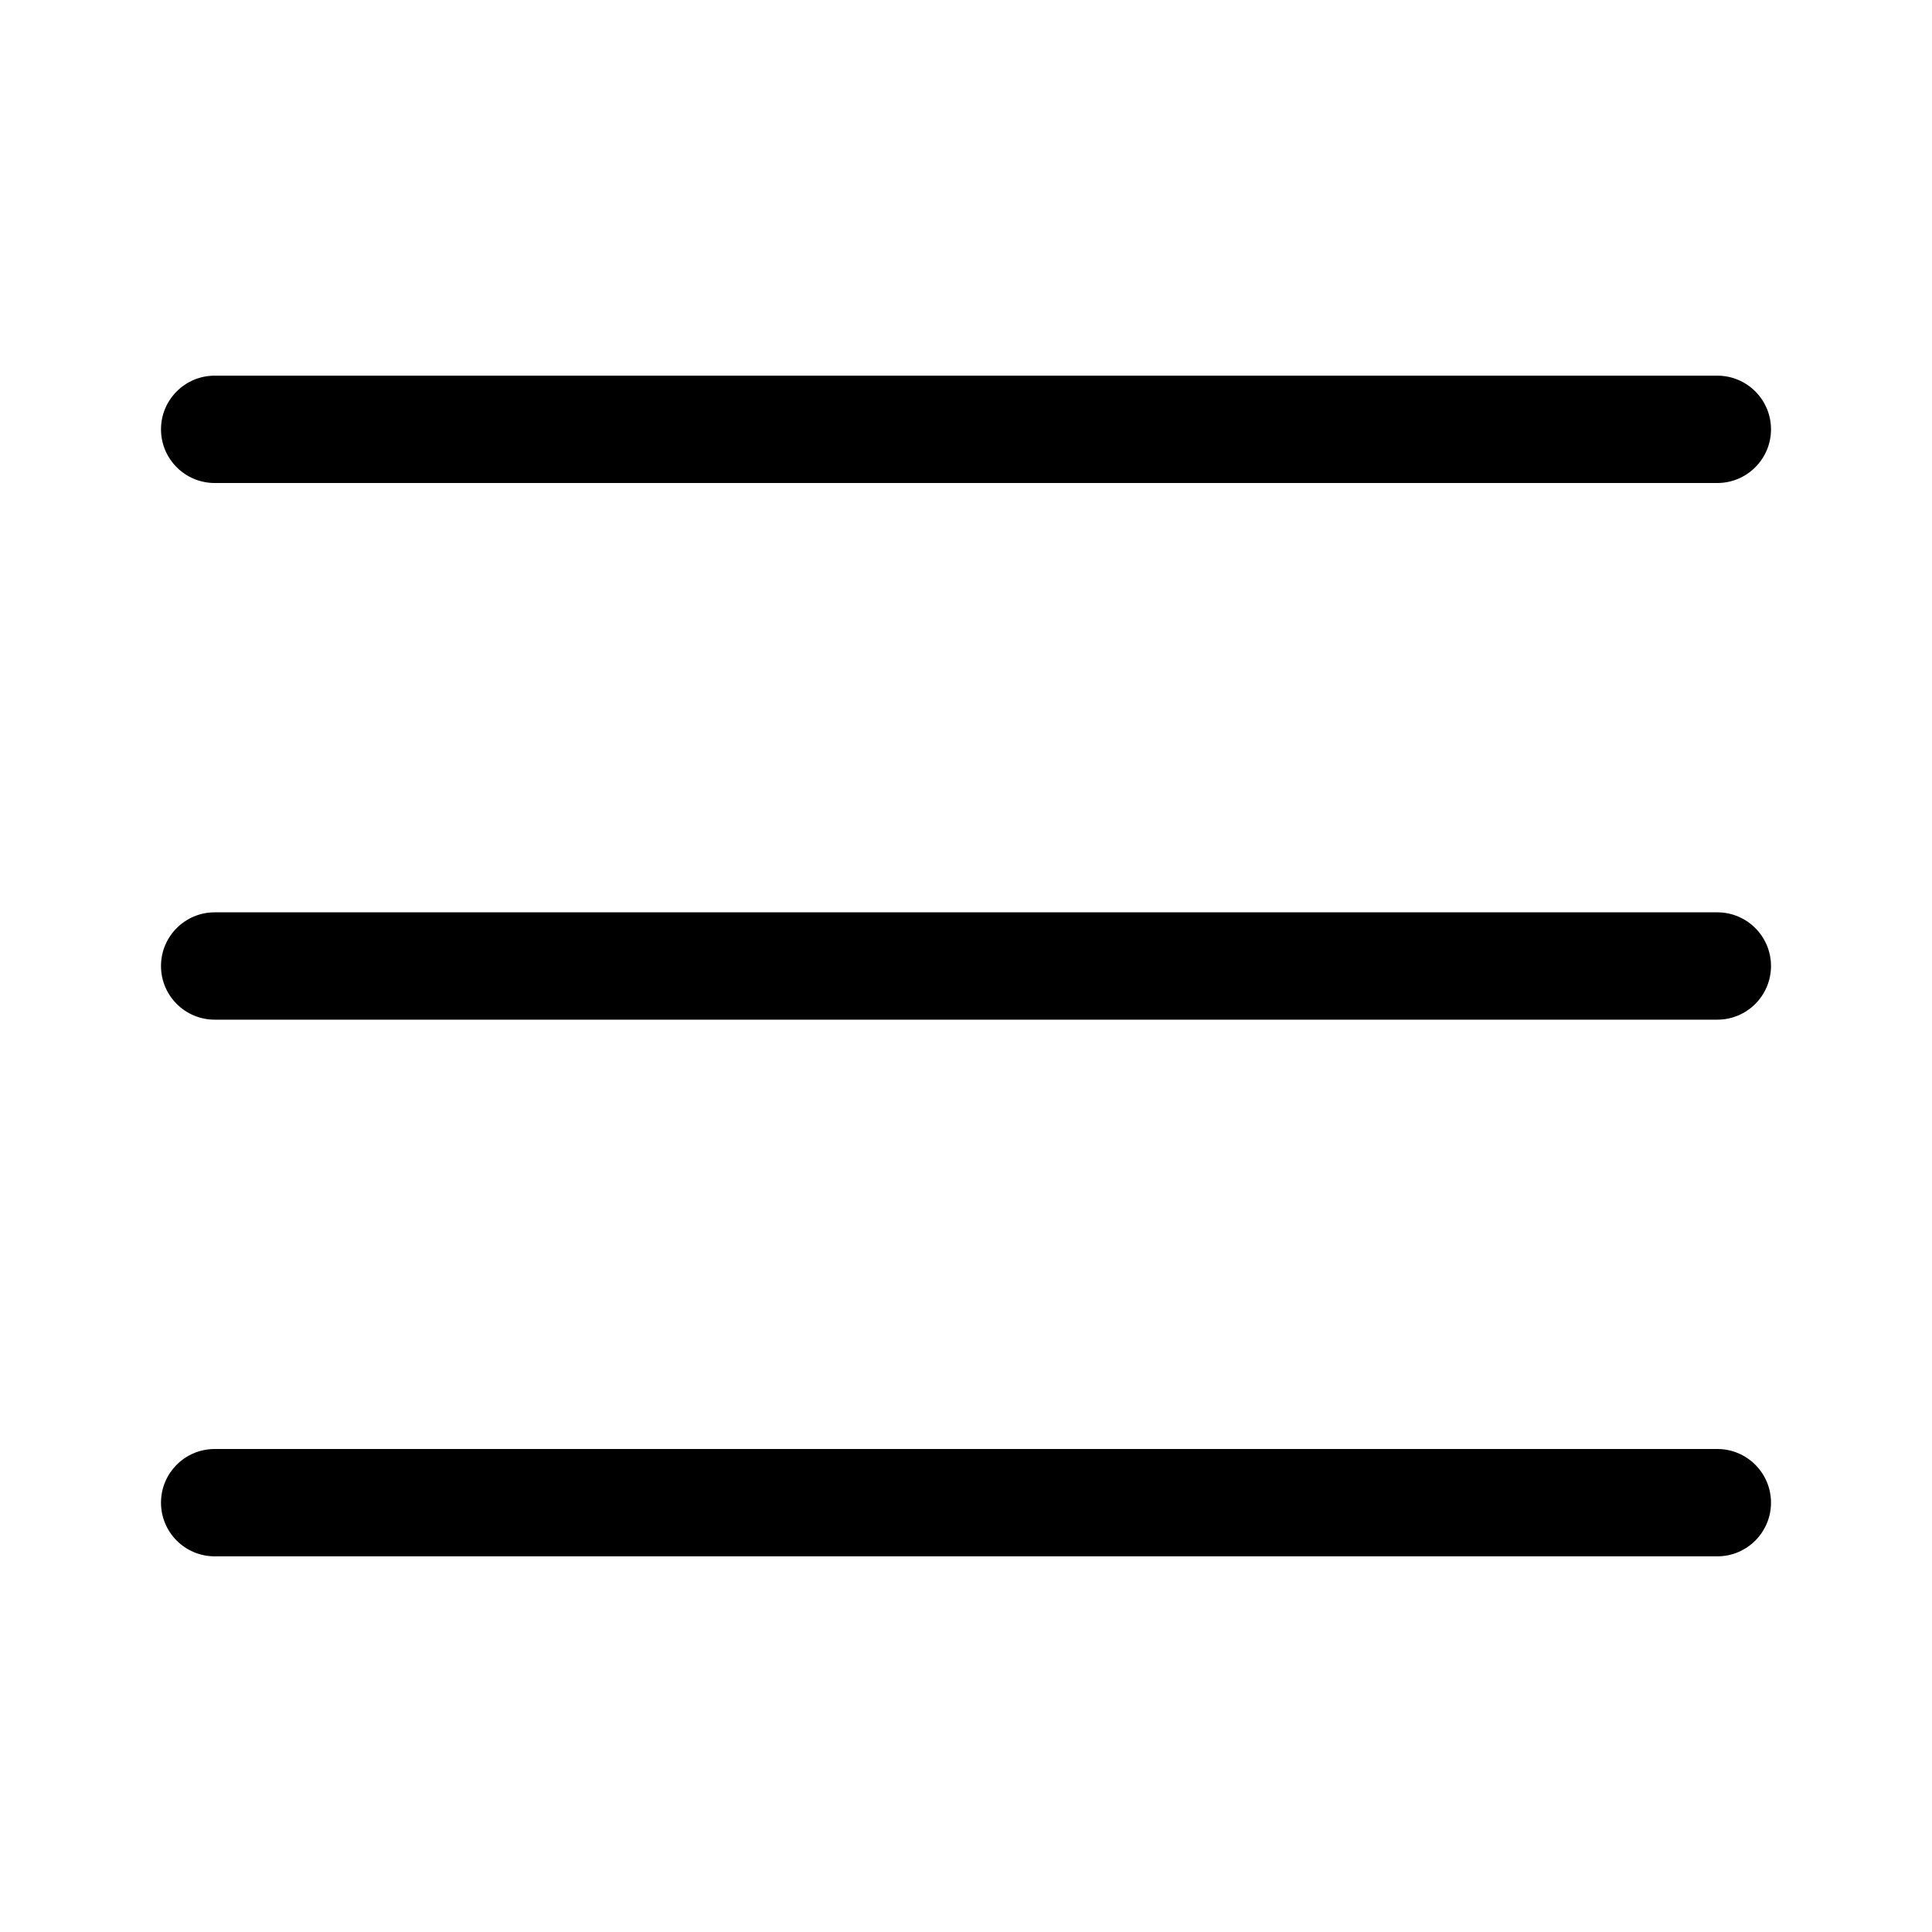
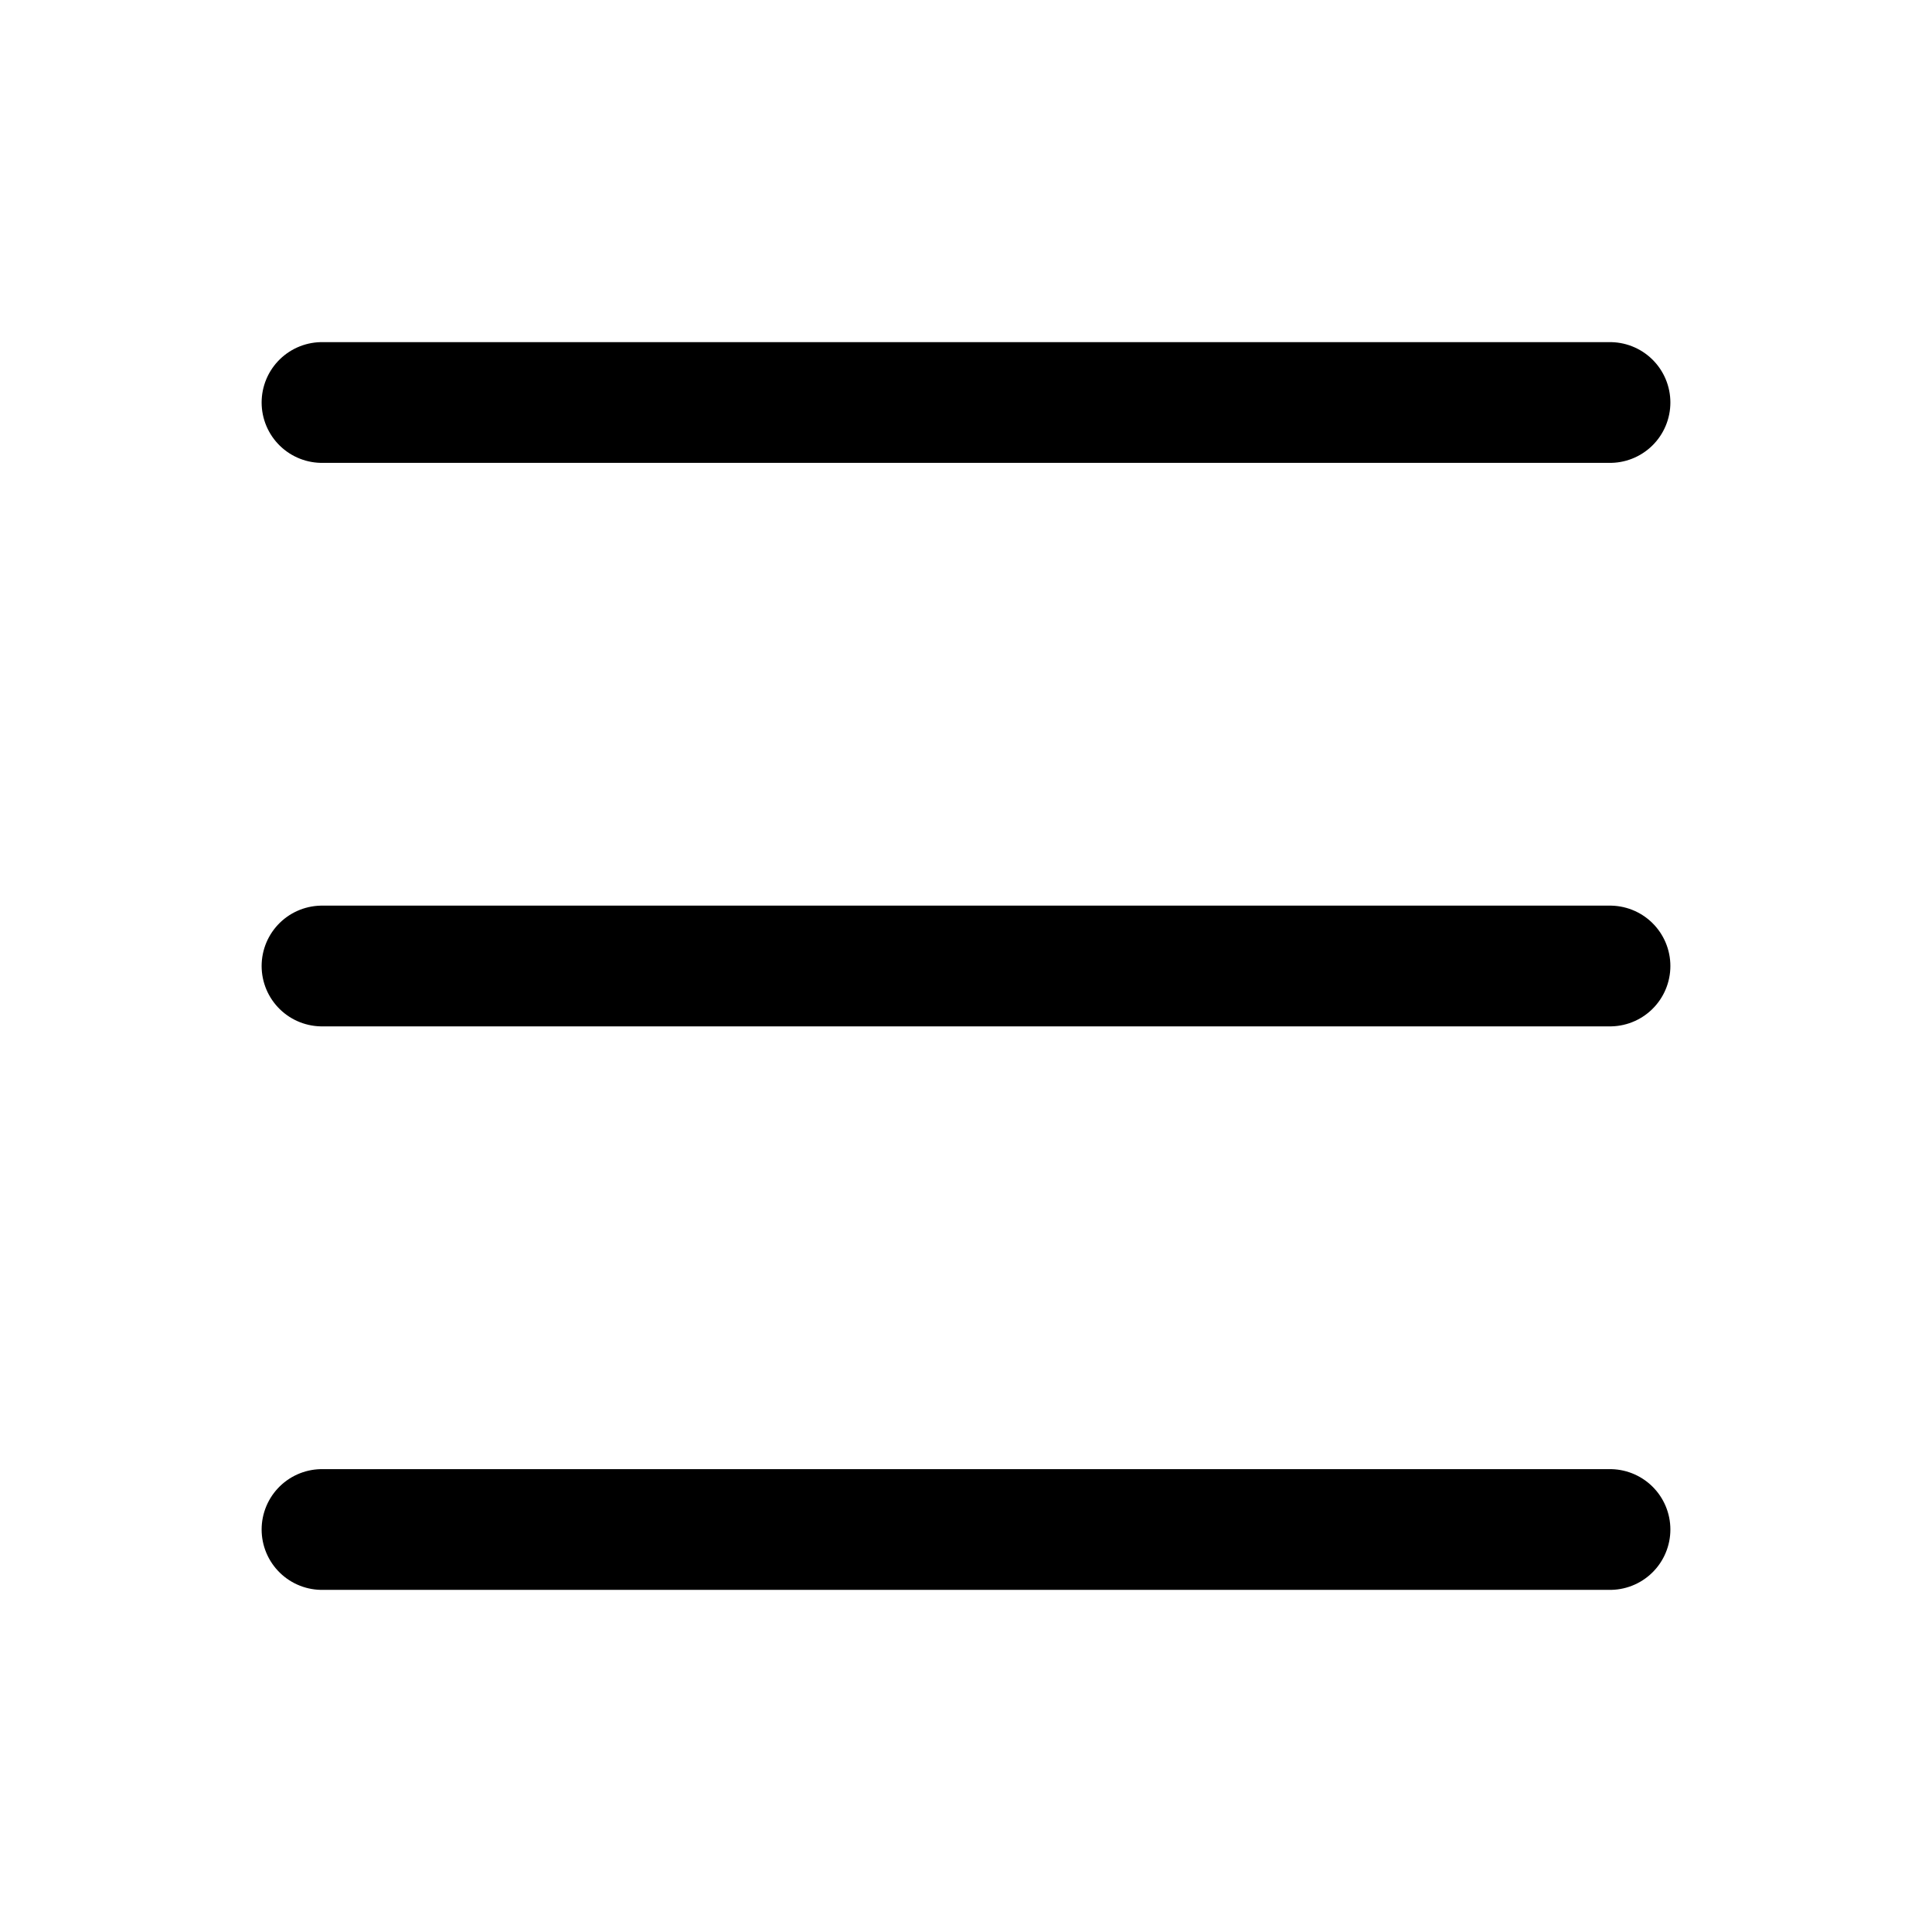
- <svg xmlns="http://www.w3.org/2000/svg" viewBox="0 0 36 36" width="36" height="36">
-   <path d="M32 9H4C3.448 9 3 8.552 3 8C3 7.448 3.448 7 4 7H32C32.552 7 33 7.448 33 8C33 8.552 32.552 9 32 9Z" />
-   <path d="M32 19H4C3.448 19 3 18.552 3 18C3 17.448 3.448 17 4 17H32C32.552 17 33 17.448 33 18C33 18.552 32.552 19 32 19Z" />
-   <path d="M4 29H32C32.552 29 33 28.552 33 28C33 27.448 32.552 27 32 27H4C3.448 27 3 27.448 3 28C3 28.552 3.448 29 4 29Z" />
+ <svg xmlns="http://www.w3.org/2000/svg" width="24" height="24" viewBox="0 0 24 24" fill="none" stroke="currentColor" stroke-width="1.5" stroke-linecap="round" stroke-linejoin="round">
+   <path d="M4 5h16" />
+   <path d="M4 12h16" />
+   <path d="M4 19h16" />
</svg>
